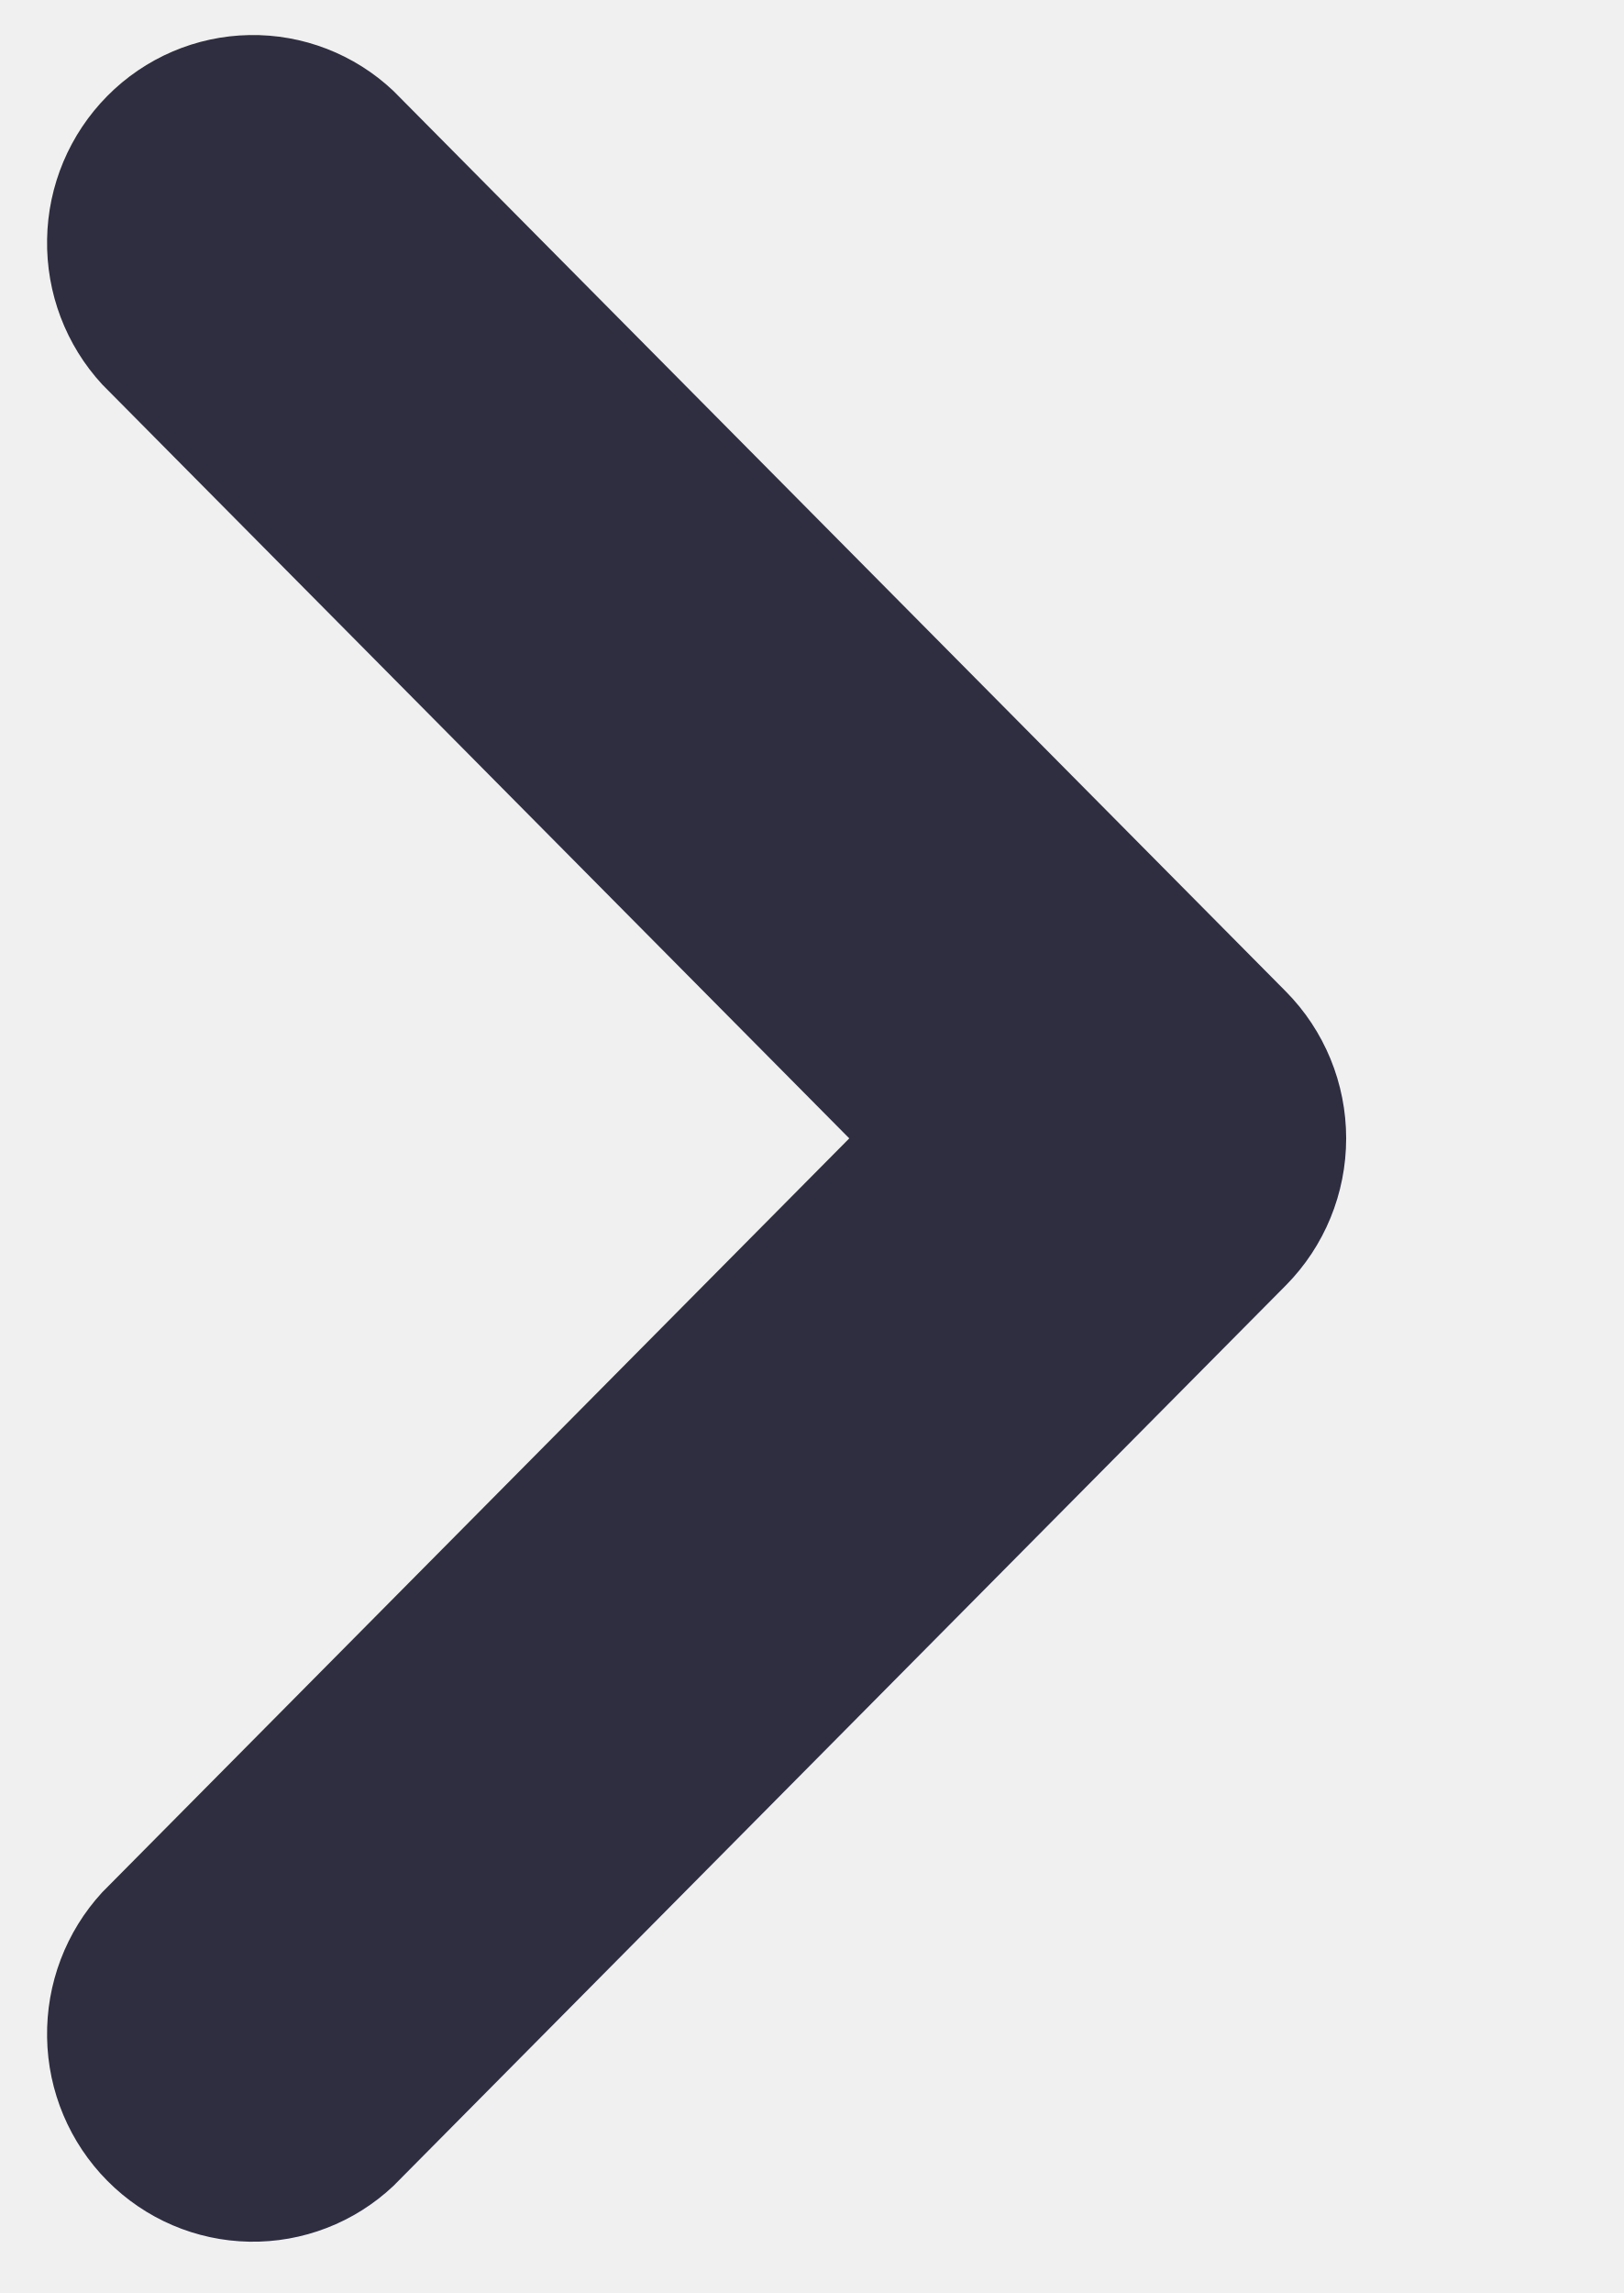
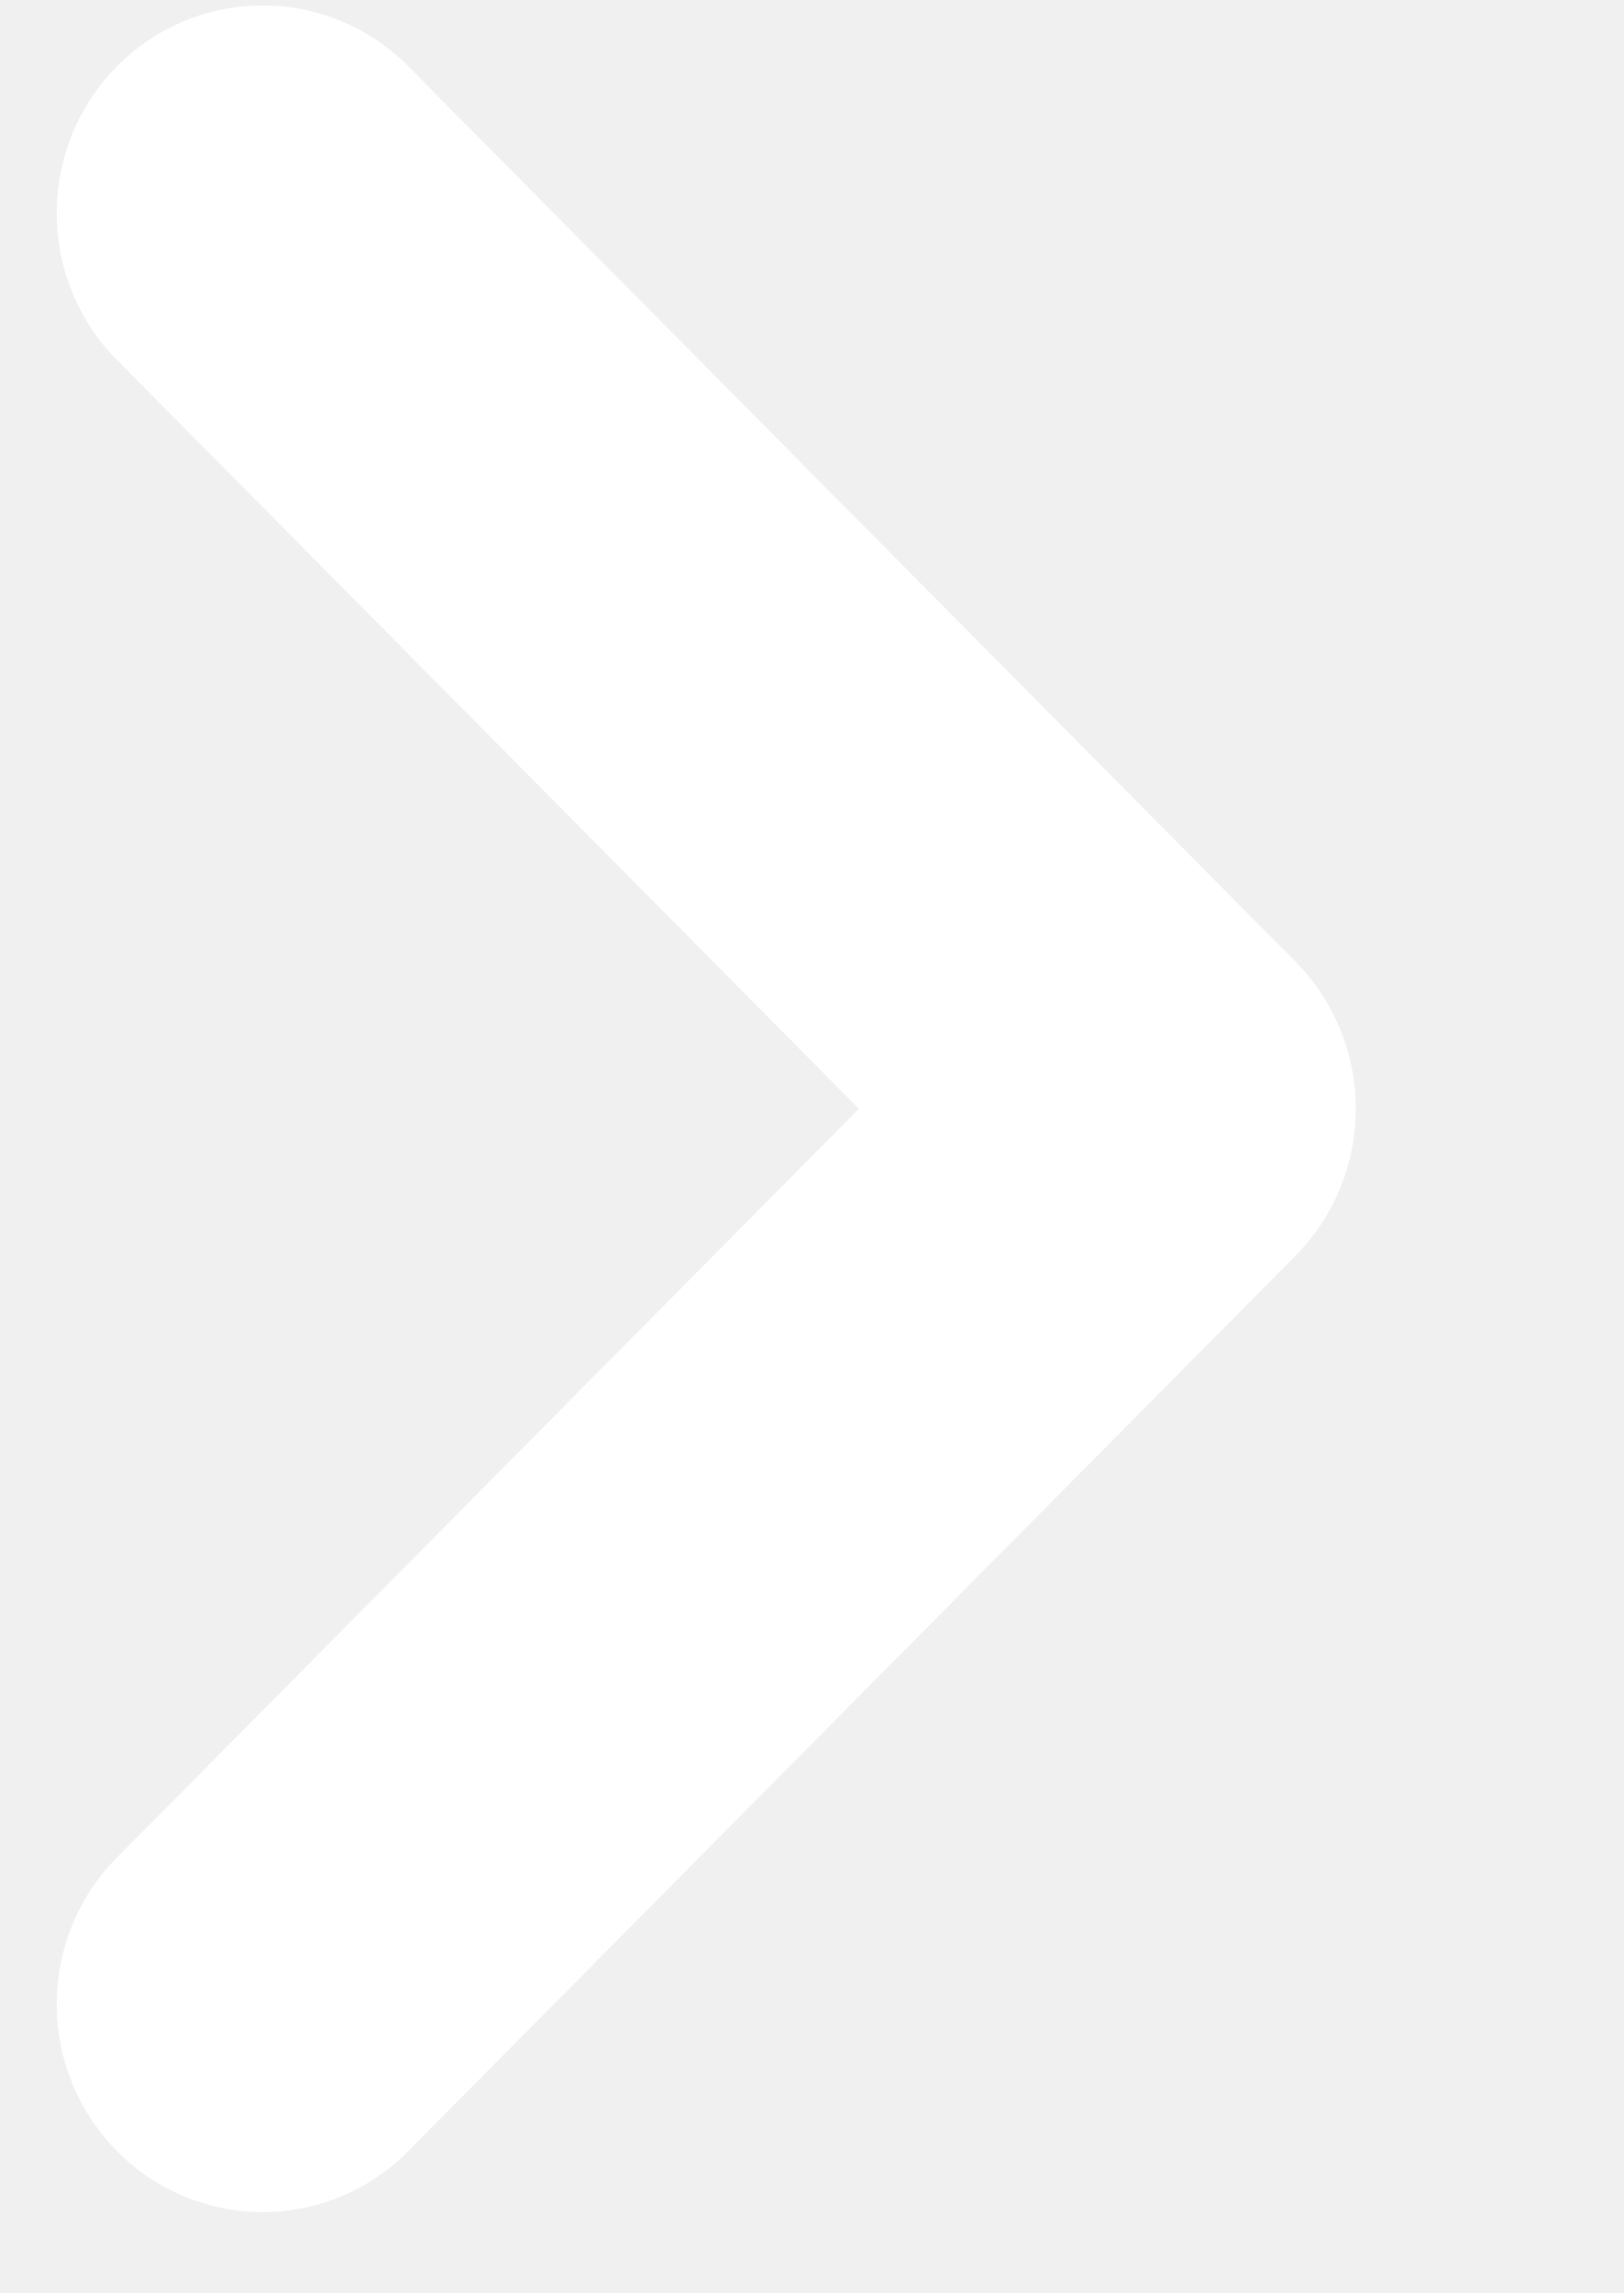
<svg xmlns="http://www.w3.org/2000/svg" width="17" height="24" viewBox="0 0 17 24" fill="none">
-   <path d="M1.071 4.025C0.69 3.613 0.483 3.068 0.493 2.504C0.502 1.94 0.729 1.403 1.124 1.004C1.519 0.605 2.052 0.377 2.61 0.367C3.169 0.357 3.71 0.566 4.118 0.951L13.462 10.378C13.866 10.786 14.093 11.339 14.093 11.915C14.093 12.492 13.866 13.045 13.462 13.453L4.118 22.88C3.71 23.264 3.169 23.473 2.61 23.463C2.052 23.453 1.519 23.225 1.124 22.826C0.729 22.428 0.502 21.89 0.493 21.327C0.483 20.763 0.69 20.218 1.071 19.805L8.891 11.915L1.071 4.025ZM22.001 23.518C22.573 23.518 23.121 23.289 23.526 22.881C23.93 22.473 24.157 21.919 24.157 21.343V2.488C24.157 1.911 23.93 1.358 23.526 0.95C23.121 0.542 22.573 0.312 22.001 0.312C21.429 0.312 20.881 0.542 20.476 0.95C20.072 1.358 19.845 1.911 19.845 2.488V21.343C19.845 22.543 20.811 23.518 22.001 23.518Z" fill="#2F2E41" />
+   <path d="M1.172 3.715C0.792 3.302 0.584 2.757 0.594 2.193C0.604 1.63 0.83 1.092 1.225 0.693C1.62 0.295 2.153 0.067 2.712 0.057C3.271 0.047 3.811 0.256 4.22 0.64L13.564 10.067C13.967 10.475 14.194 11.028 14.194 11.605C14.194 12.181 13.967 12.734 13.564 13.142L4.22 22.569C3.811 22.954 3.271 23.163 2.712 23.153C2.153 23.143 1.62 22.915 1.225 22.516C0.83 22.117 0.604 21.58 0.594 21.016C0.584 20.452 0.792 19.907 1.172 19.495L8.992 11.605L1.172 3.715ZM22.102 23.207C22.674 23.207 23.223 22.978 23.627 22.57C24.032 22.162 24.259 21.609 24.259 21.032V2.177C24.259 1.6 24.032 1.047 23.627 0.639C23.223 0.231 22.674 0.002 22.102 0.002C21.531 0.002 20.982 0.231 20.578 0.639C20.173 1.047 19.946 1.6 19.946 2.177V21.032C19.946 22.233 20.912 23.207 22.102 23.207Z" fill="white" />
</svg>
